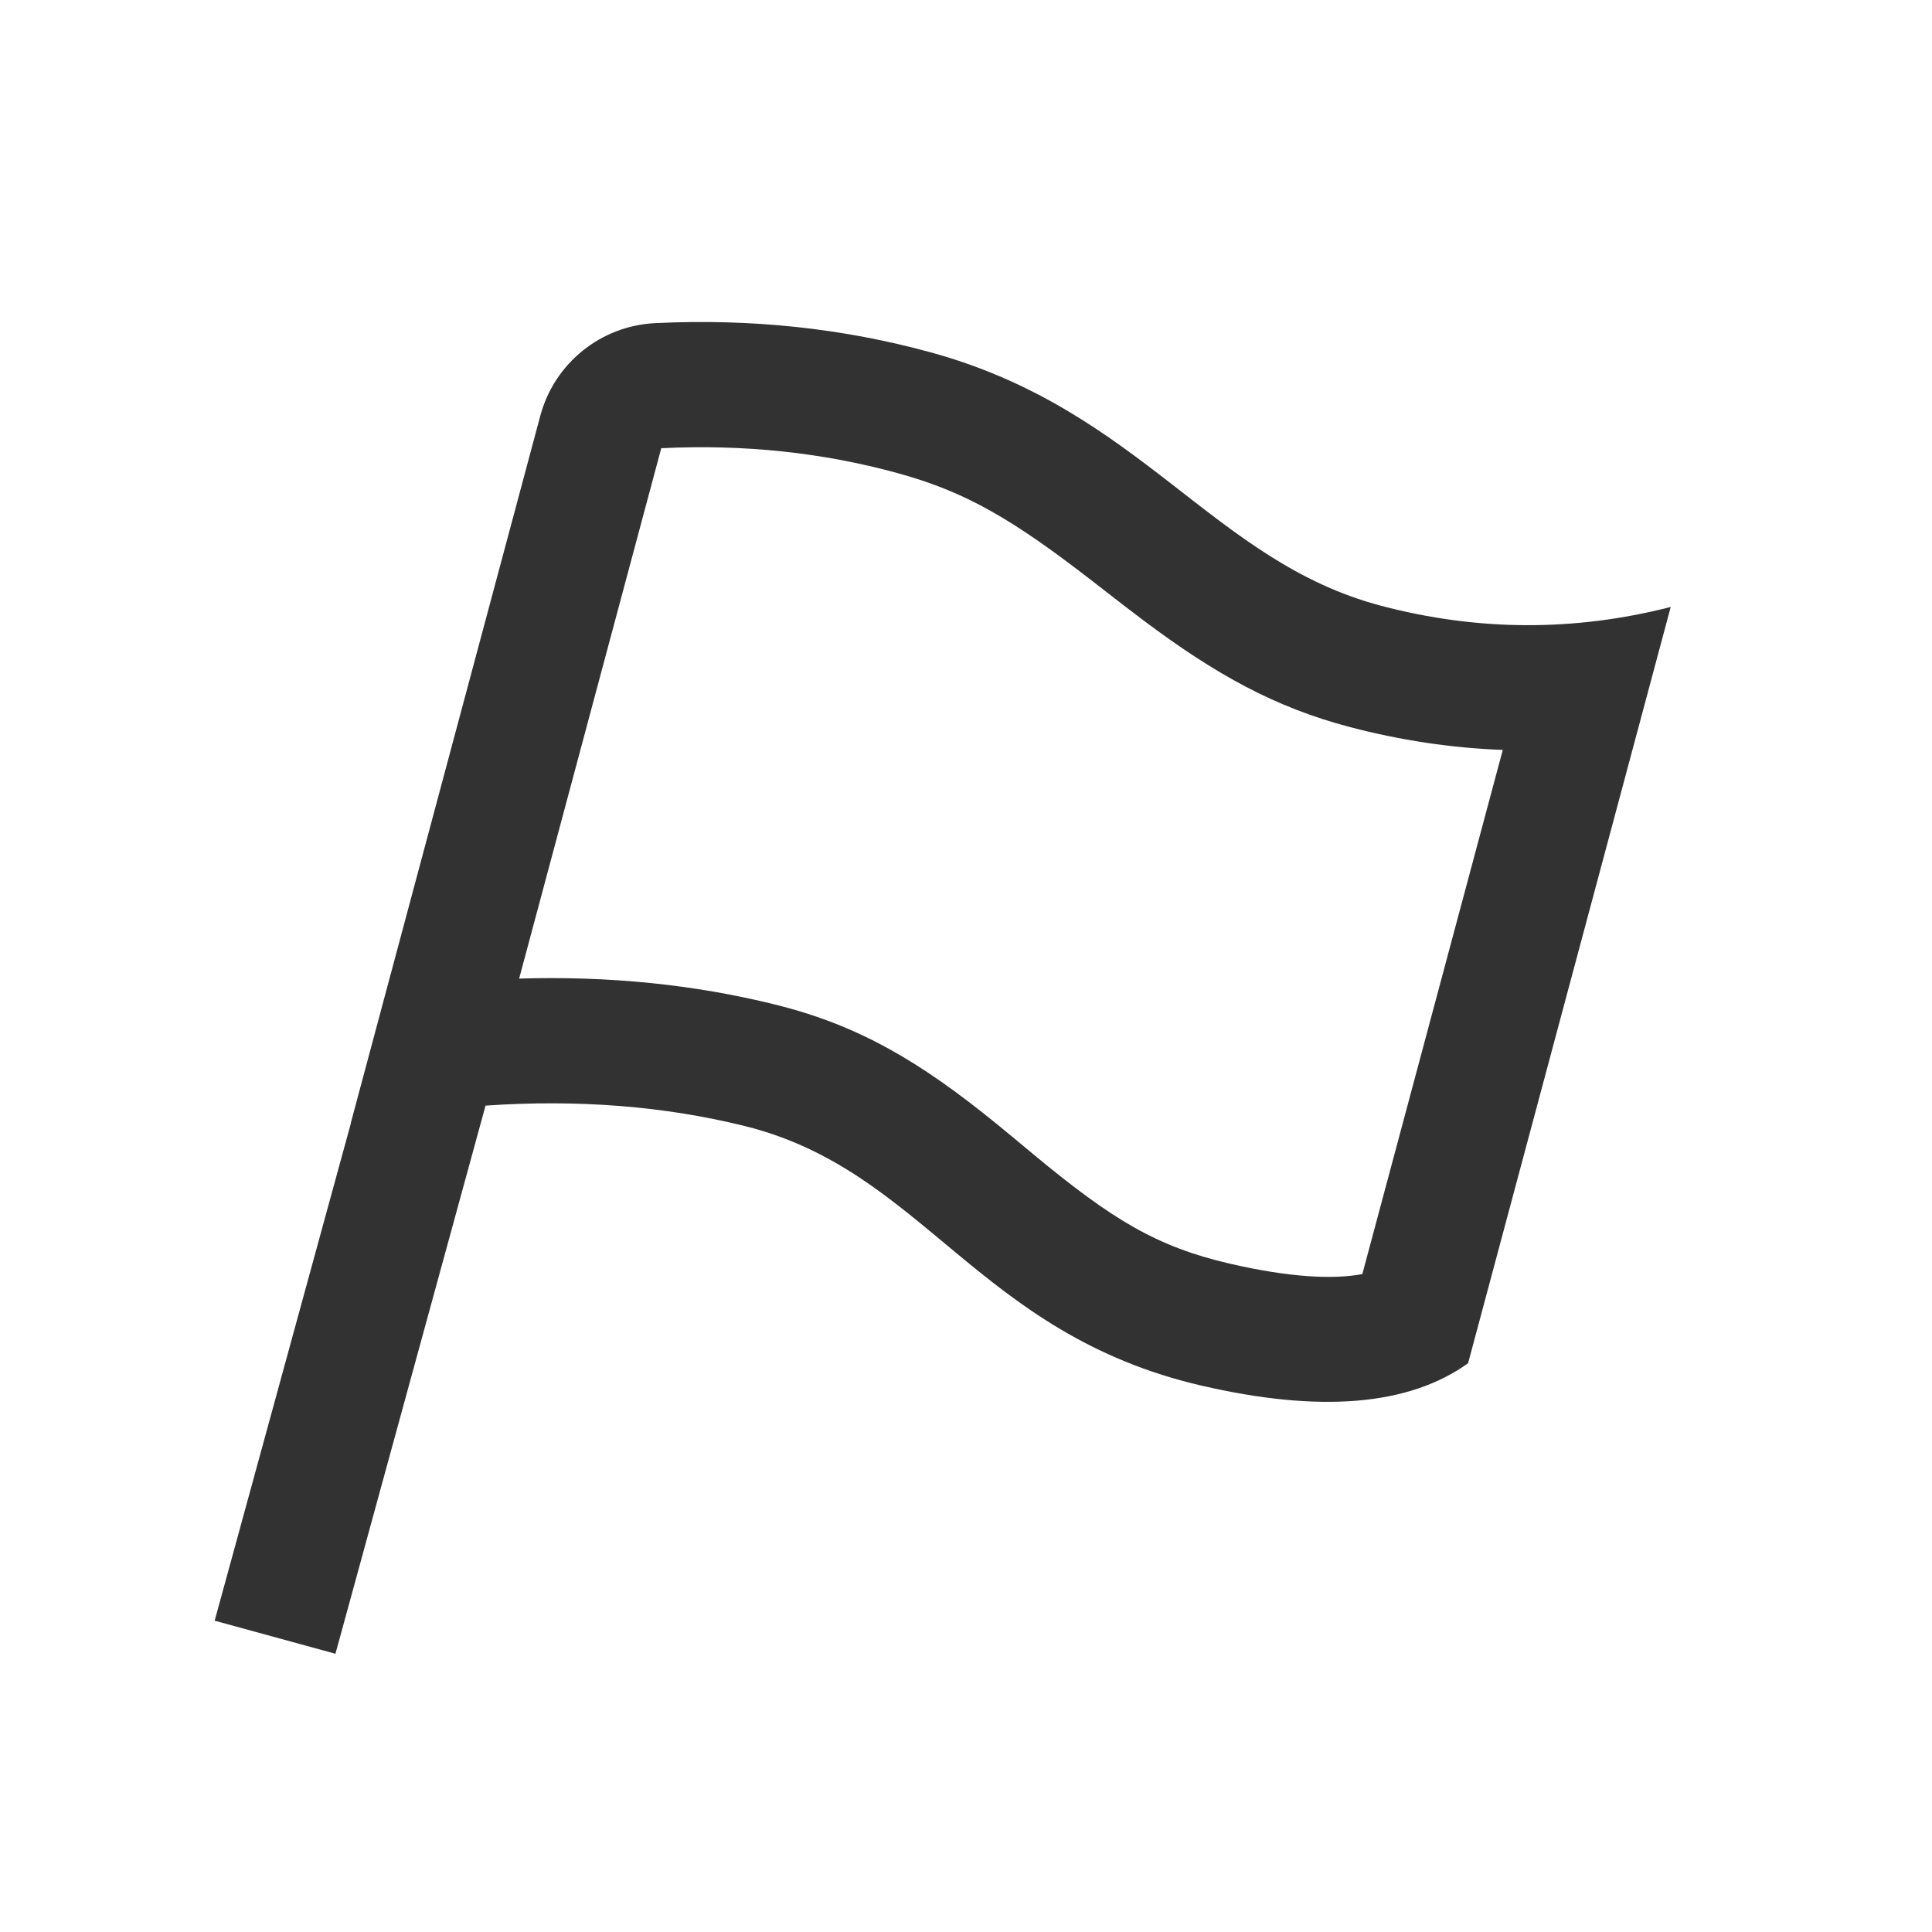
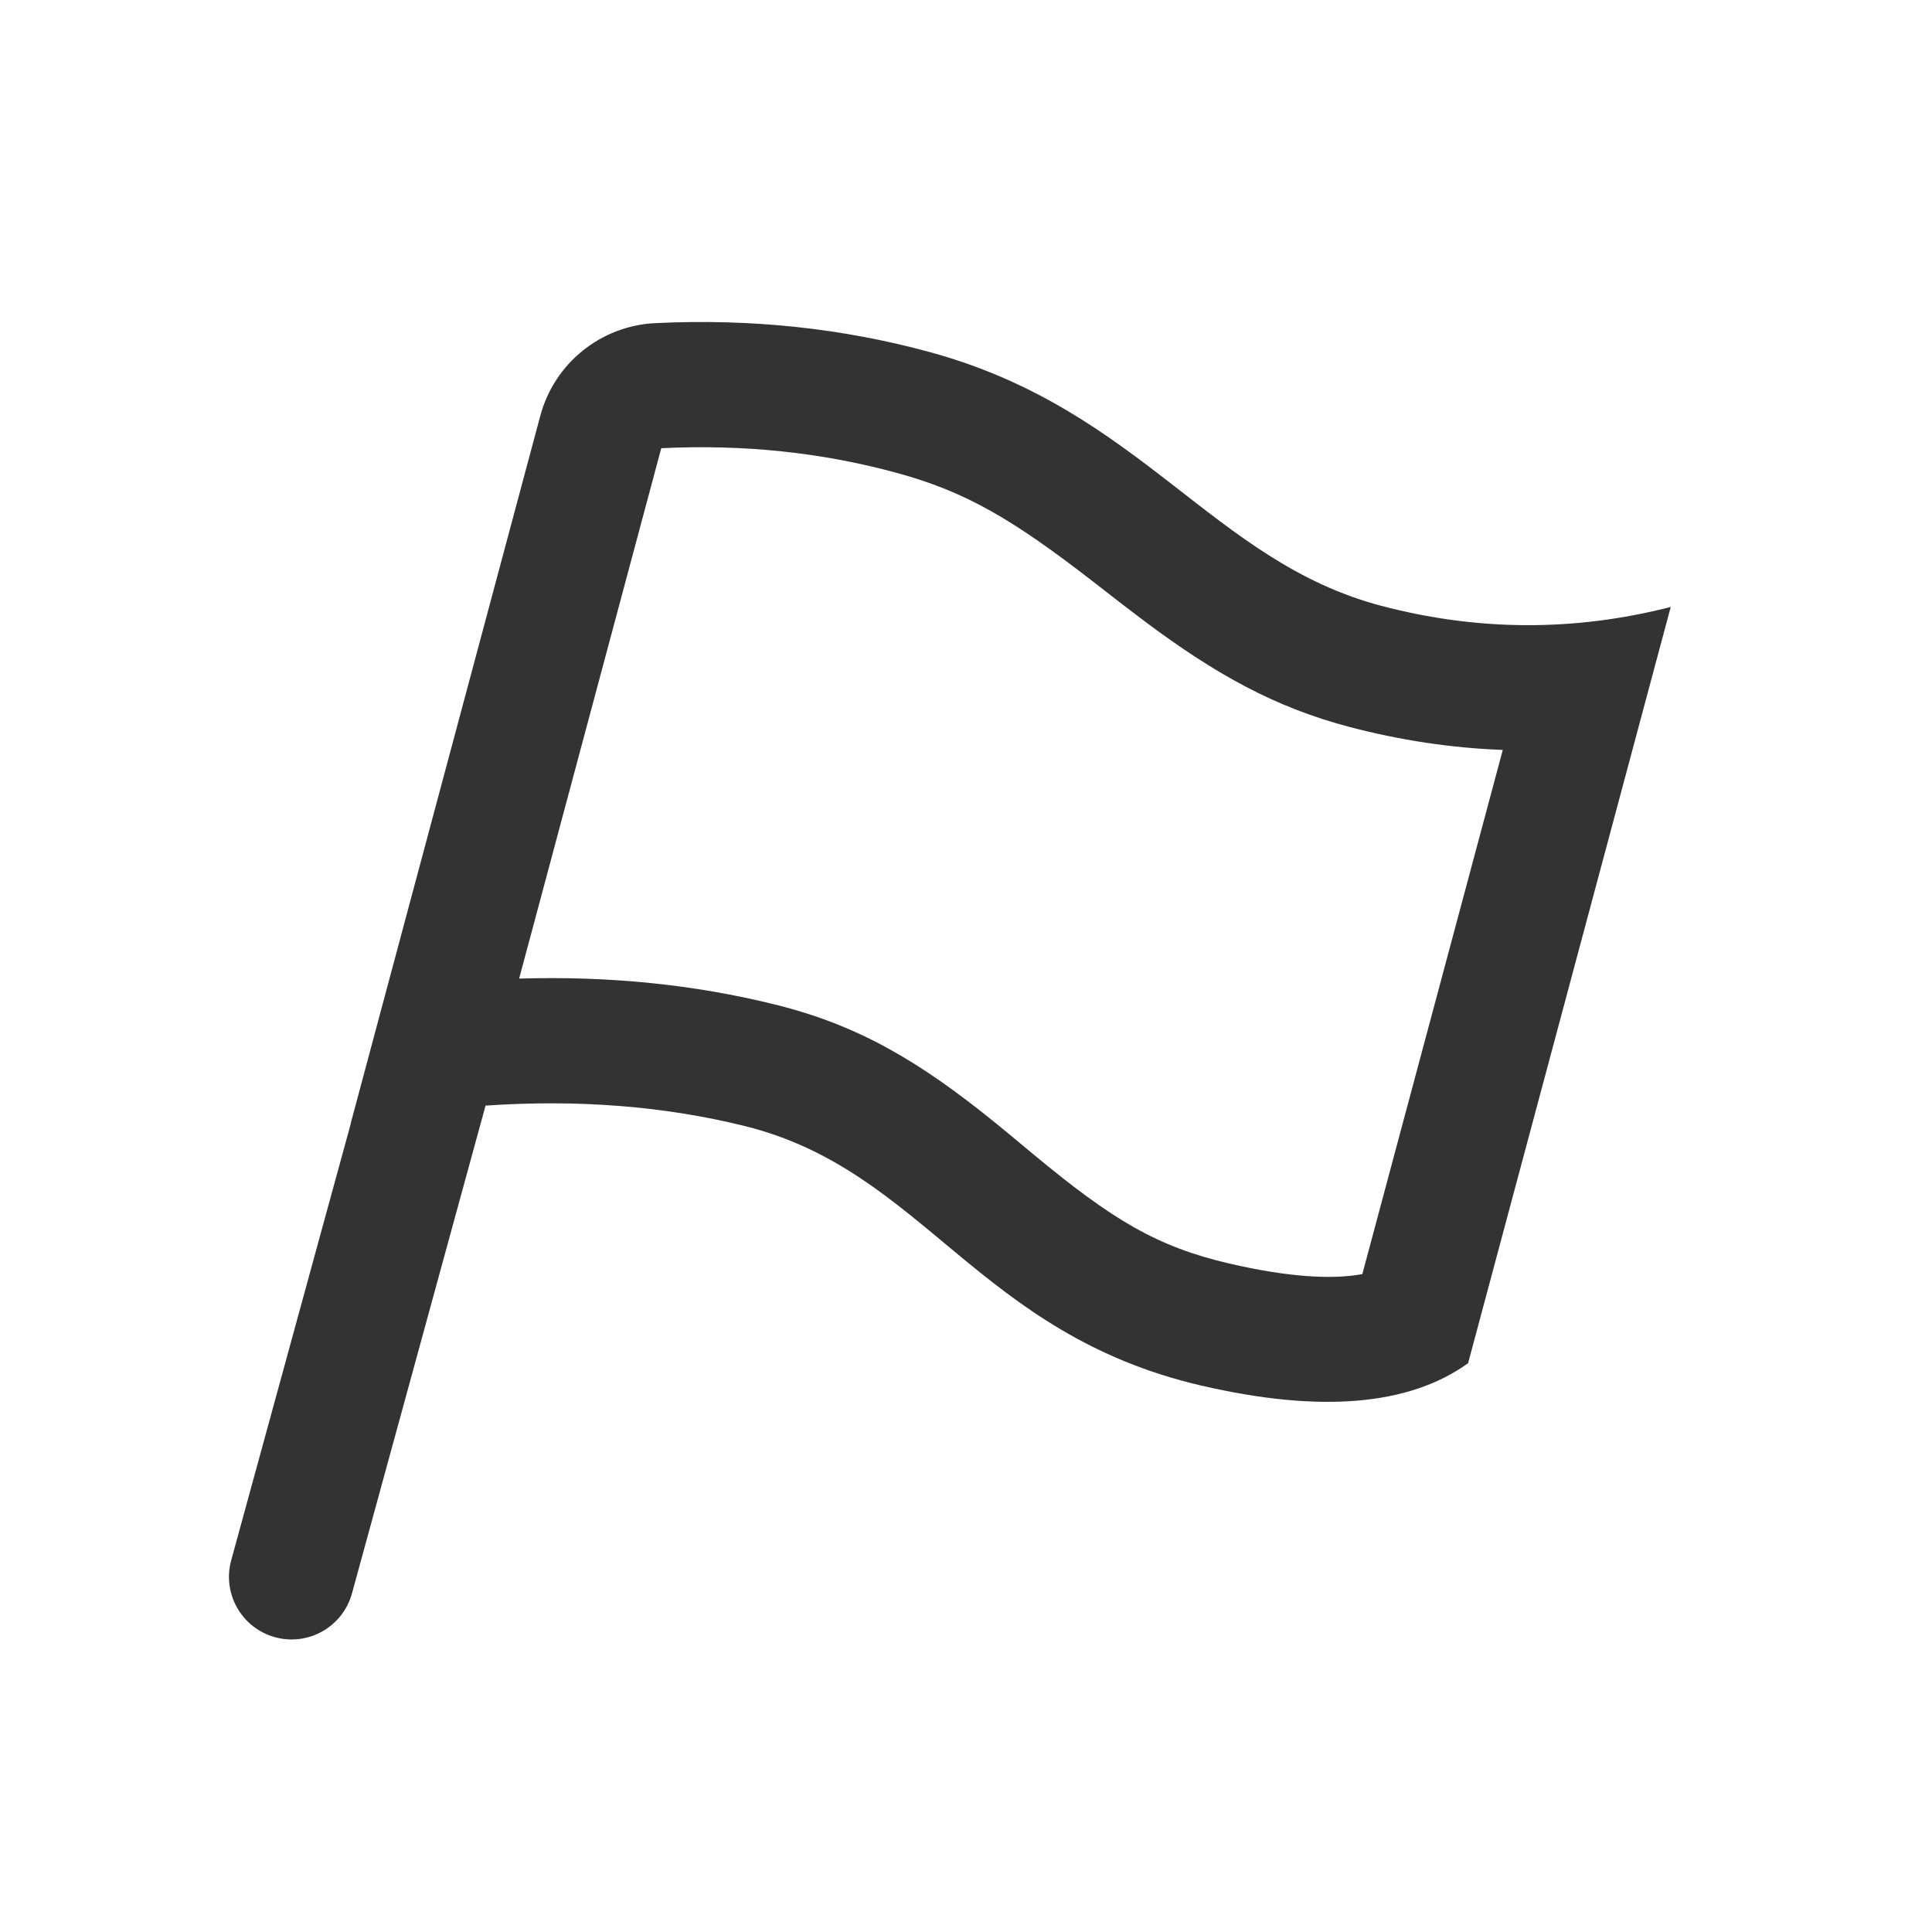
<svg xmlns="http://www.w3.org/2000/svg" width="1000" height="1000">
-   <path d="M698.394 376.237c-38.342-10.104-68.934-26.99-105.894-54.64-7.005-5.24-13.757-10.465-26.564-20.438-41.789-32.385-65.875-46.556-101.391-56.29-38.868-10.654-79.545-14.963-122.281-12.877l-73.558 274.521c46.43-1.4 90.66 3.051 132.6 13.472 43.07 10.701 74.73 29.312 114.792 61.935 4.837 3.94 9.706 7.983 18.813 15.572 41.073 34.104 64.078 47.857 101.506 56.541 30.656 7.113 53.331 8.304 68.723 5.44l72.698-271.314c-26.523-.988-53.034-4.963-79.444-11.922zm-447.07 196.016l-77.7 283.732-62.513-17.119 70.506-257.464-.083.016 98.124-366.202c7.29-27.205 31.314-46.588 59.445-47.962 49.495-2.416 97.02 2.619 142.575 15.105 108.989 29.873 145.918 108.194 233.232 131.202 49.97 13.168 99.923 13.369 149.857.6L759.883 705.595c-30.597 21.983-76.635 25.842-138.115 11.577-115.819-26.873-143.627-111.31-236.091-134.284-41.684-10.357-86.469-13.902-134.353-10.634z" fill="#323233" fill-rule="nonzero" />
+   <path d="M698.394 376.237c-38.342-10.104-68.934-26.99-105.894-54.64-7.005-5.24-13.757-10.465-26.564-20.438-41.789-32.385-65.875-46.556-101.391-56.29-38.868-10.654-79.545-14.963-122.281-12.877l-73.558 274.521c46.43-1.4 90.66 3.051 132.6 13.472 43.07 10.701 74.73 29.312 114.792 61.935 4.837 3.94 9.706 7.983 18.813 15.572 41.073 34.104 64.078 47.857 101.506 56.541 30.656 7.113 53.331 8.304 68.723 5.44l72.698-271.314c-26.523-.988-53.034-4.963-79.444-11.922zm-447.07 196.016l-69.14 252.476c-4.727 17.262-22.554 27.424-39.816 22.697-17.263-4.727-27.425-22.554-22.697-39.816l61.946-226.208-.083.016 98.124-366.202c7.29-27.205 31.314-46.588 59.445-47.962 49.495-2.416 97.02 2.619 142.575 15.105 108.989 29.873 145.918 108.194 233.232 131.202 49.97 13.168 99.923 13.369 149.857.6L759.883 705.595c-30.597 21.983-76.635 25.842-138.115 11.577-115.819-26.873-143.627-111.31-236.091-134.284-41.684-10.357-86.469-13.902-134.353-10.634z" fill="#333" fill-rule="nonzero" />
</svg>
